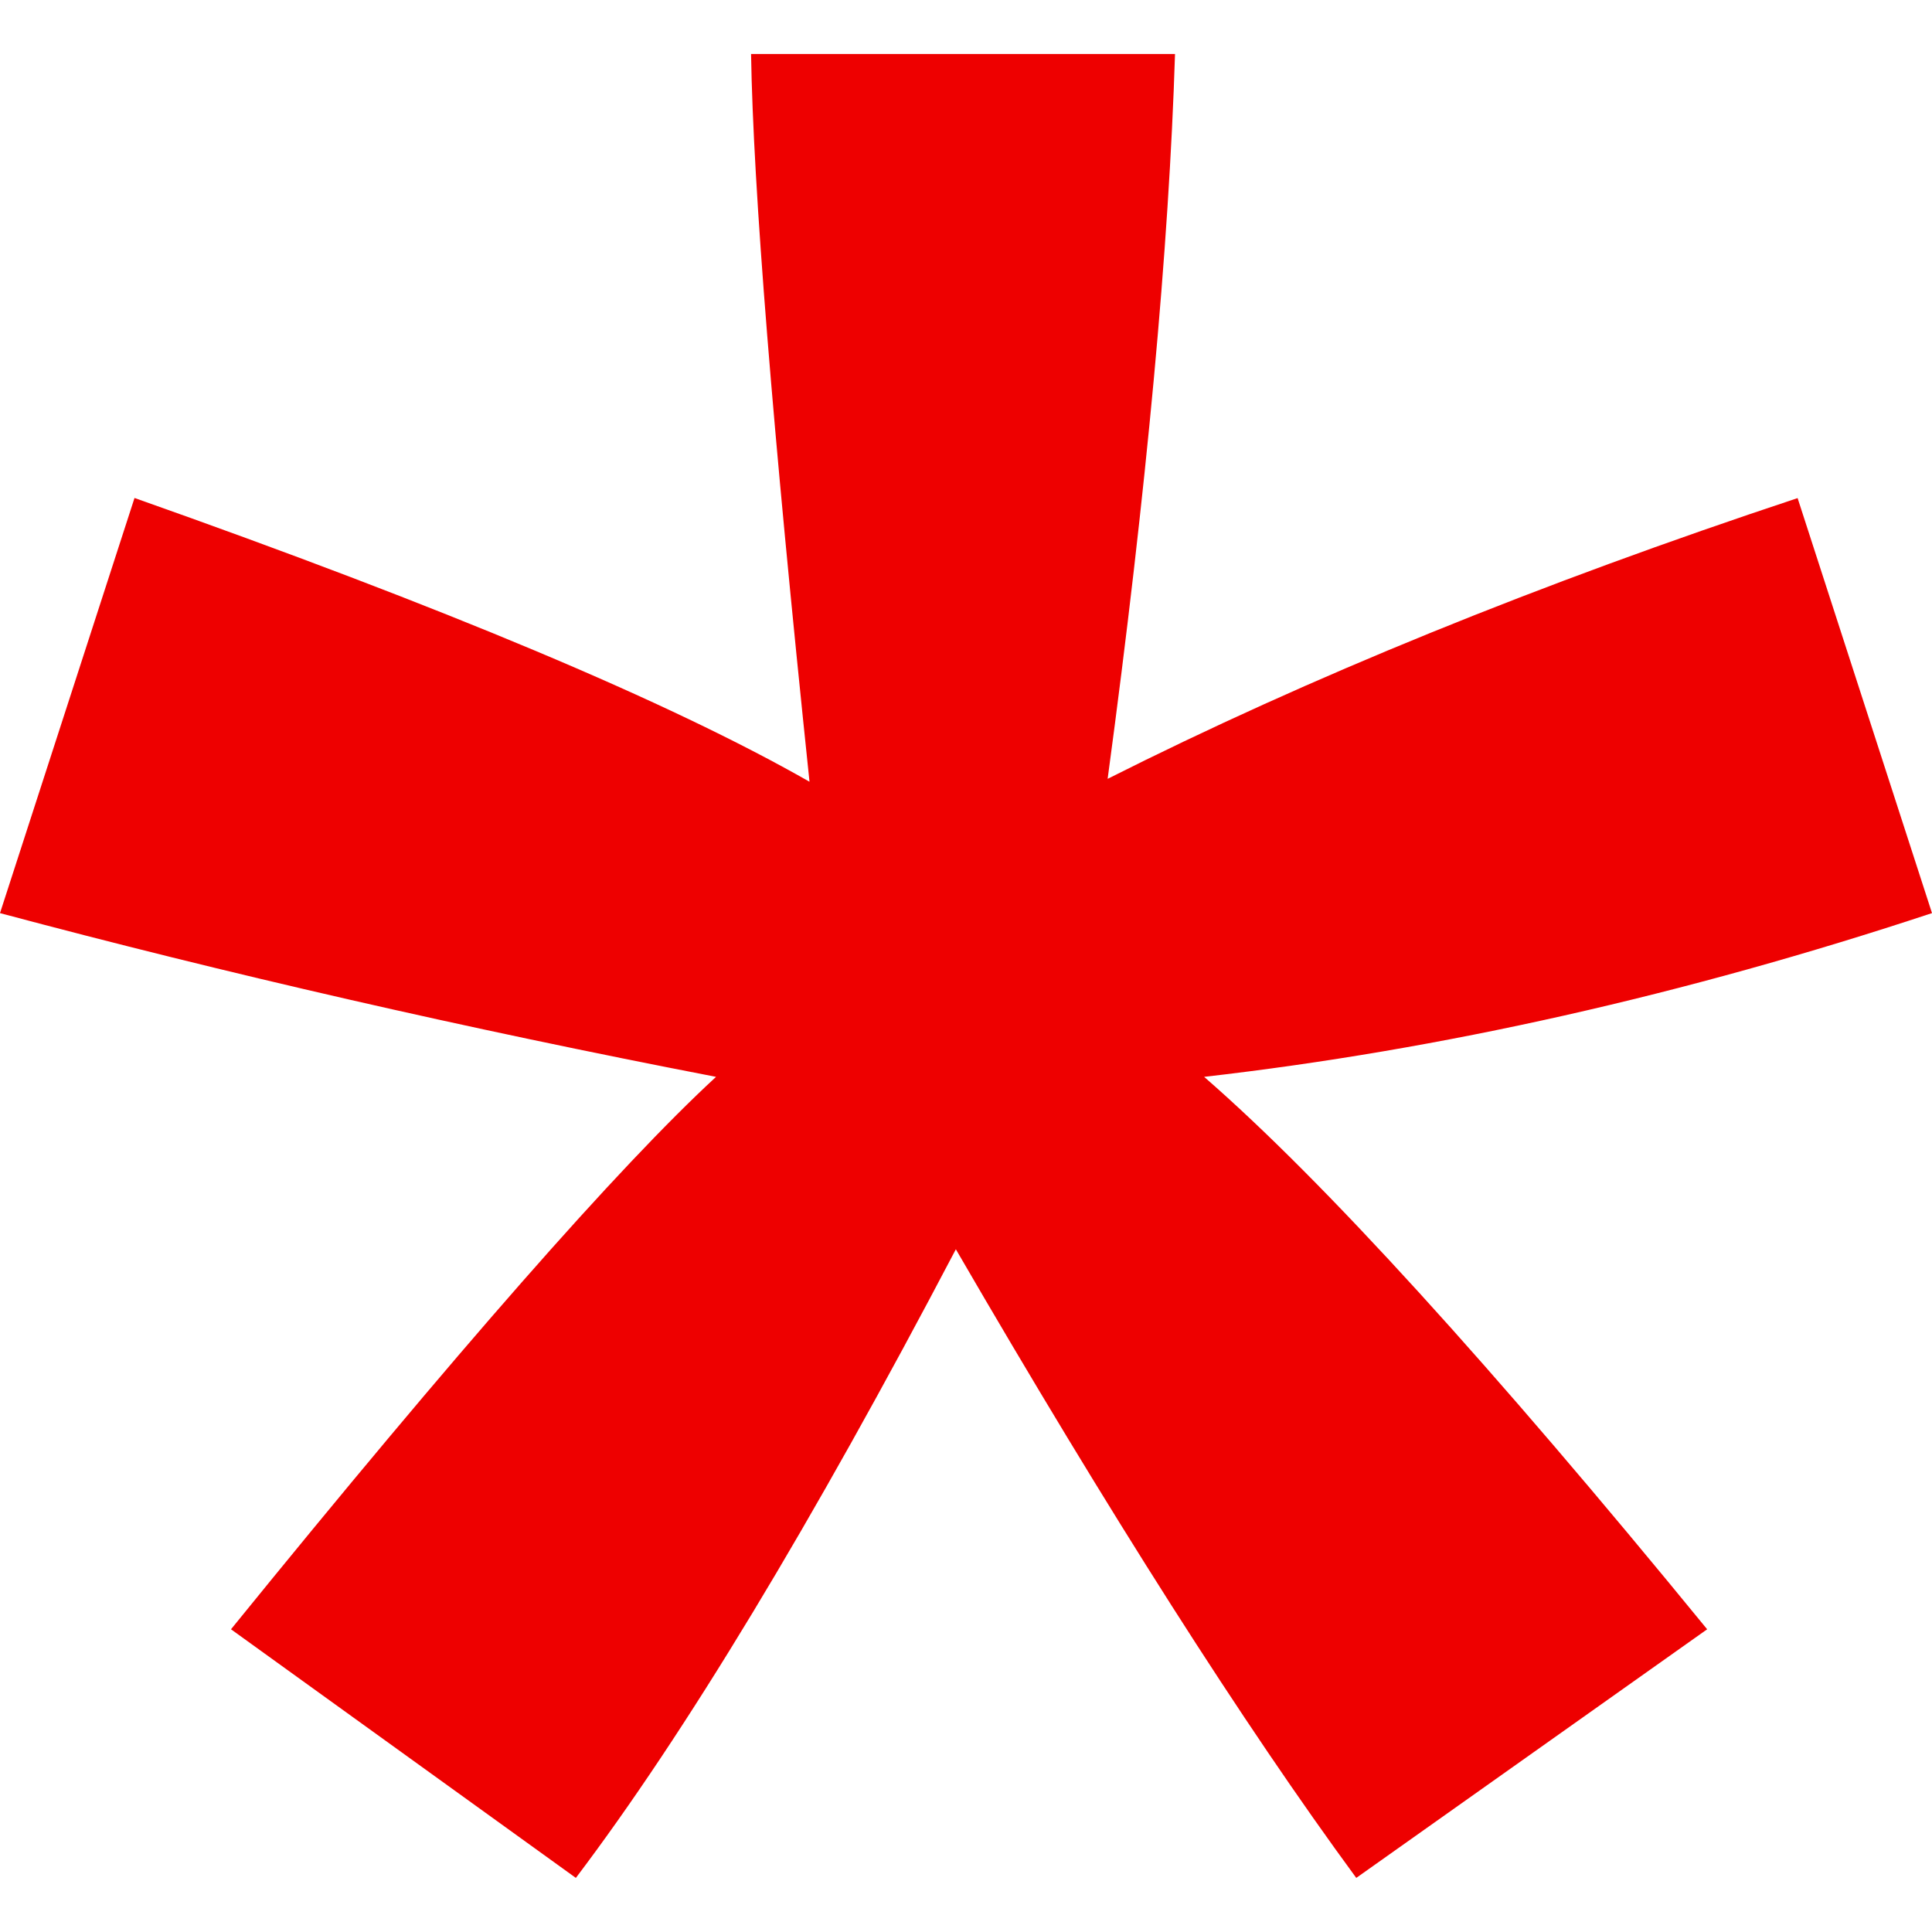
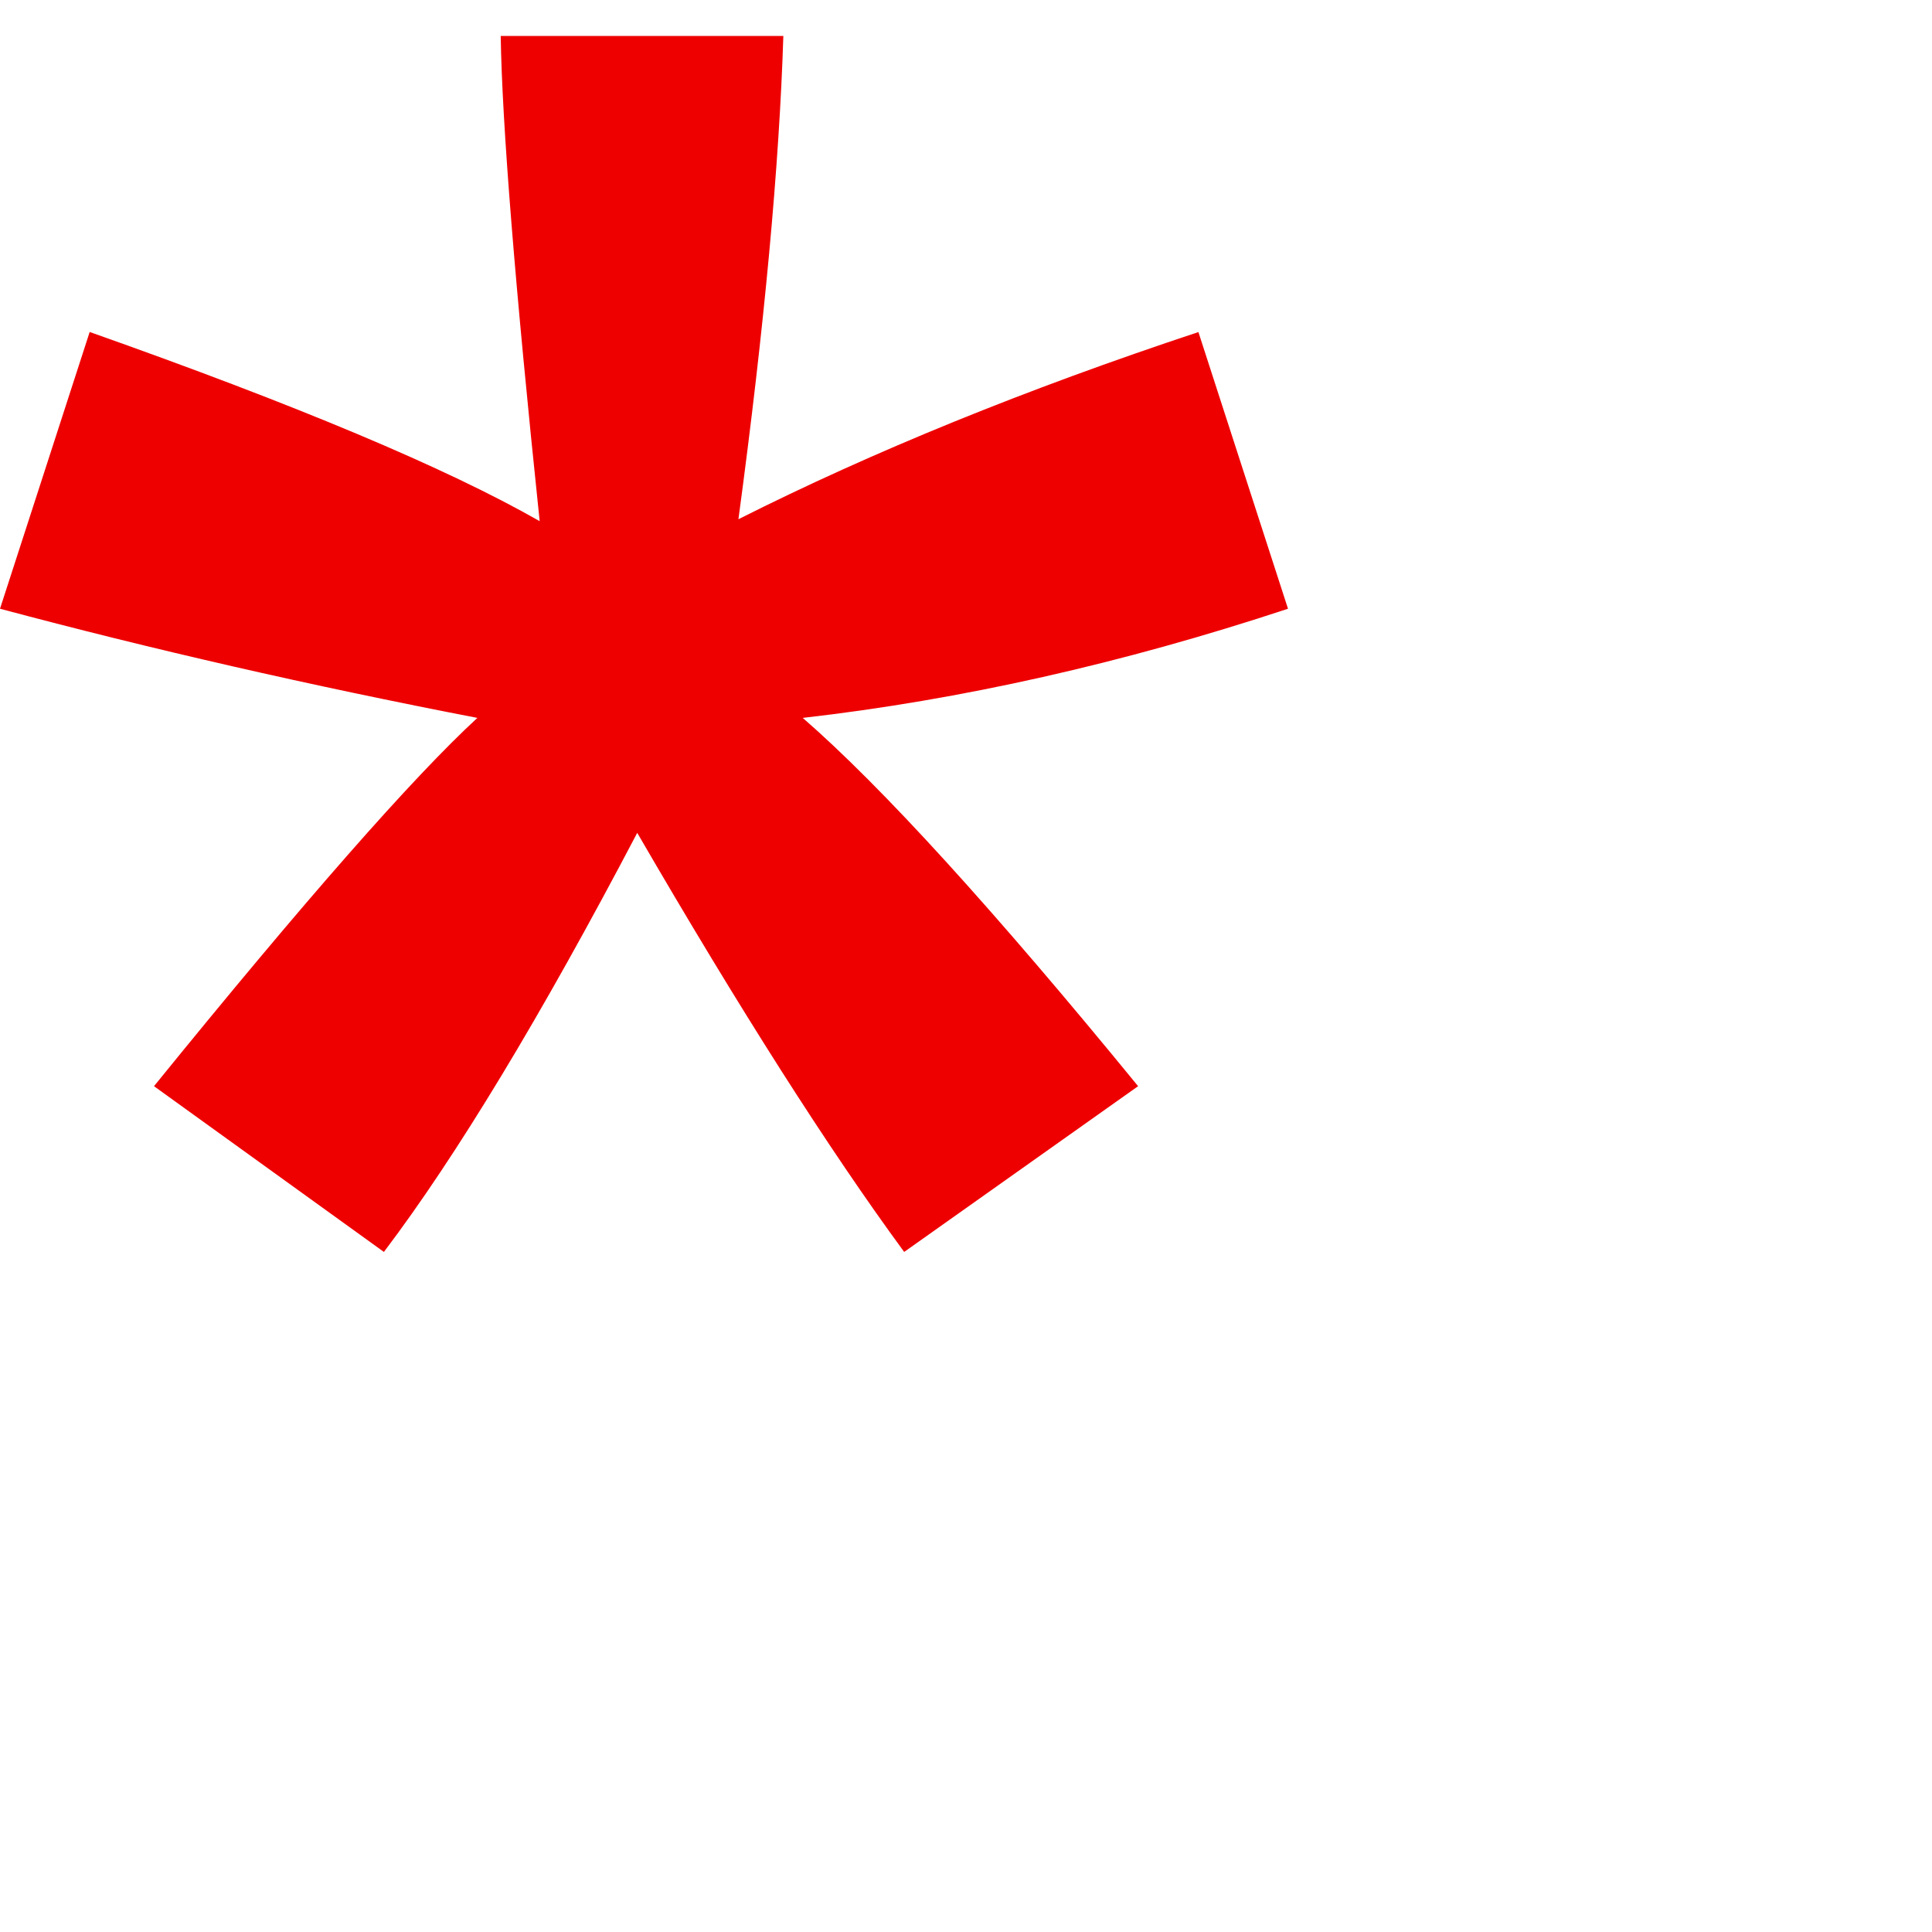
- <svg xmlns="http://www.w3.org/2000/svg" width="16" height="16">
+ <svg xmlns="http://www.w3.org/2000/svg" width="24" height="24">
  <path fill="#EE0000" d="M0,7.562l1.114-3.438c2.565,0.906,4.43,1.688,5.59,2.35C6.398,3.553,6.237,1.544,6.22,0.447h3.511 c-0.05,1.597-0.234,3.6-0.558,6.003c1.664-0.838,3.566-1.613,5.714-2.325L16,7.562c-2.05,0.678-4.06,1.131-6.028,1.356 c0.984,0.856,2.372,2.381,4.166,4.575l-2.906,2.059c-0.935-1.274-2.041-3.009-3.316-5.206c-1.194,2.275-2.244,4.013-3.147,5.206 l-2.856-2.059c1.872-2.307,3.211-3.832,4.017-4.575C3.849,8.516,1.872,8.062,0,7.562" />
</svg>
